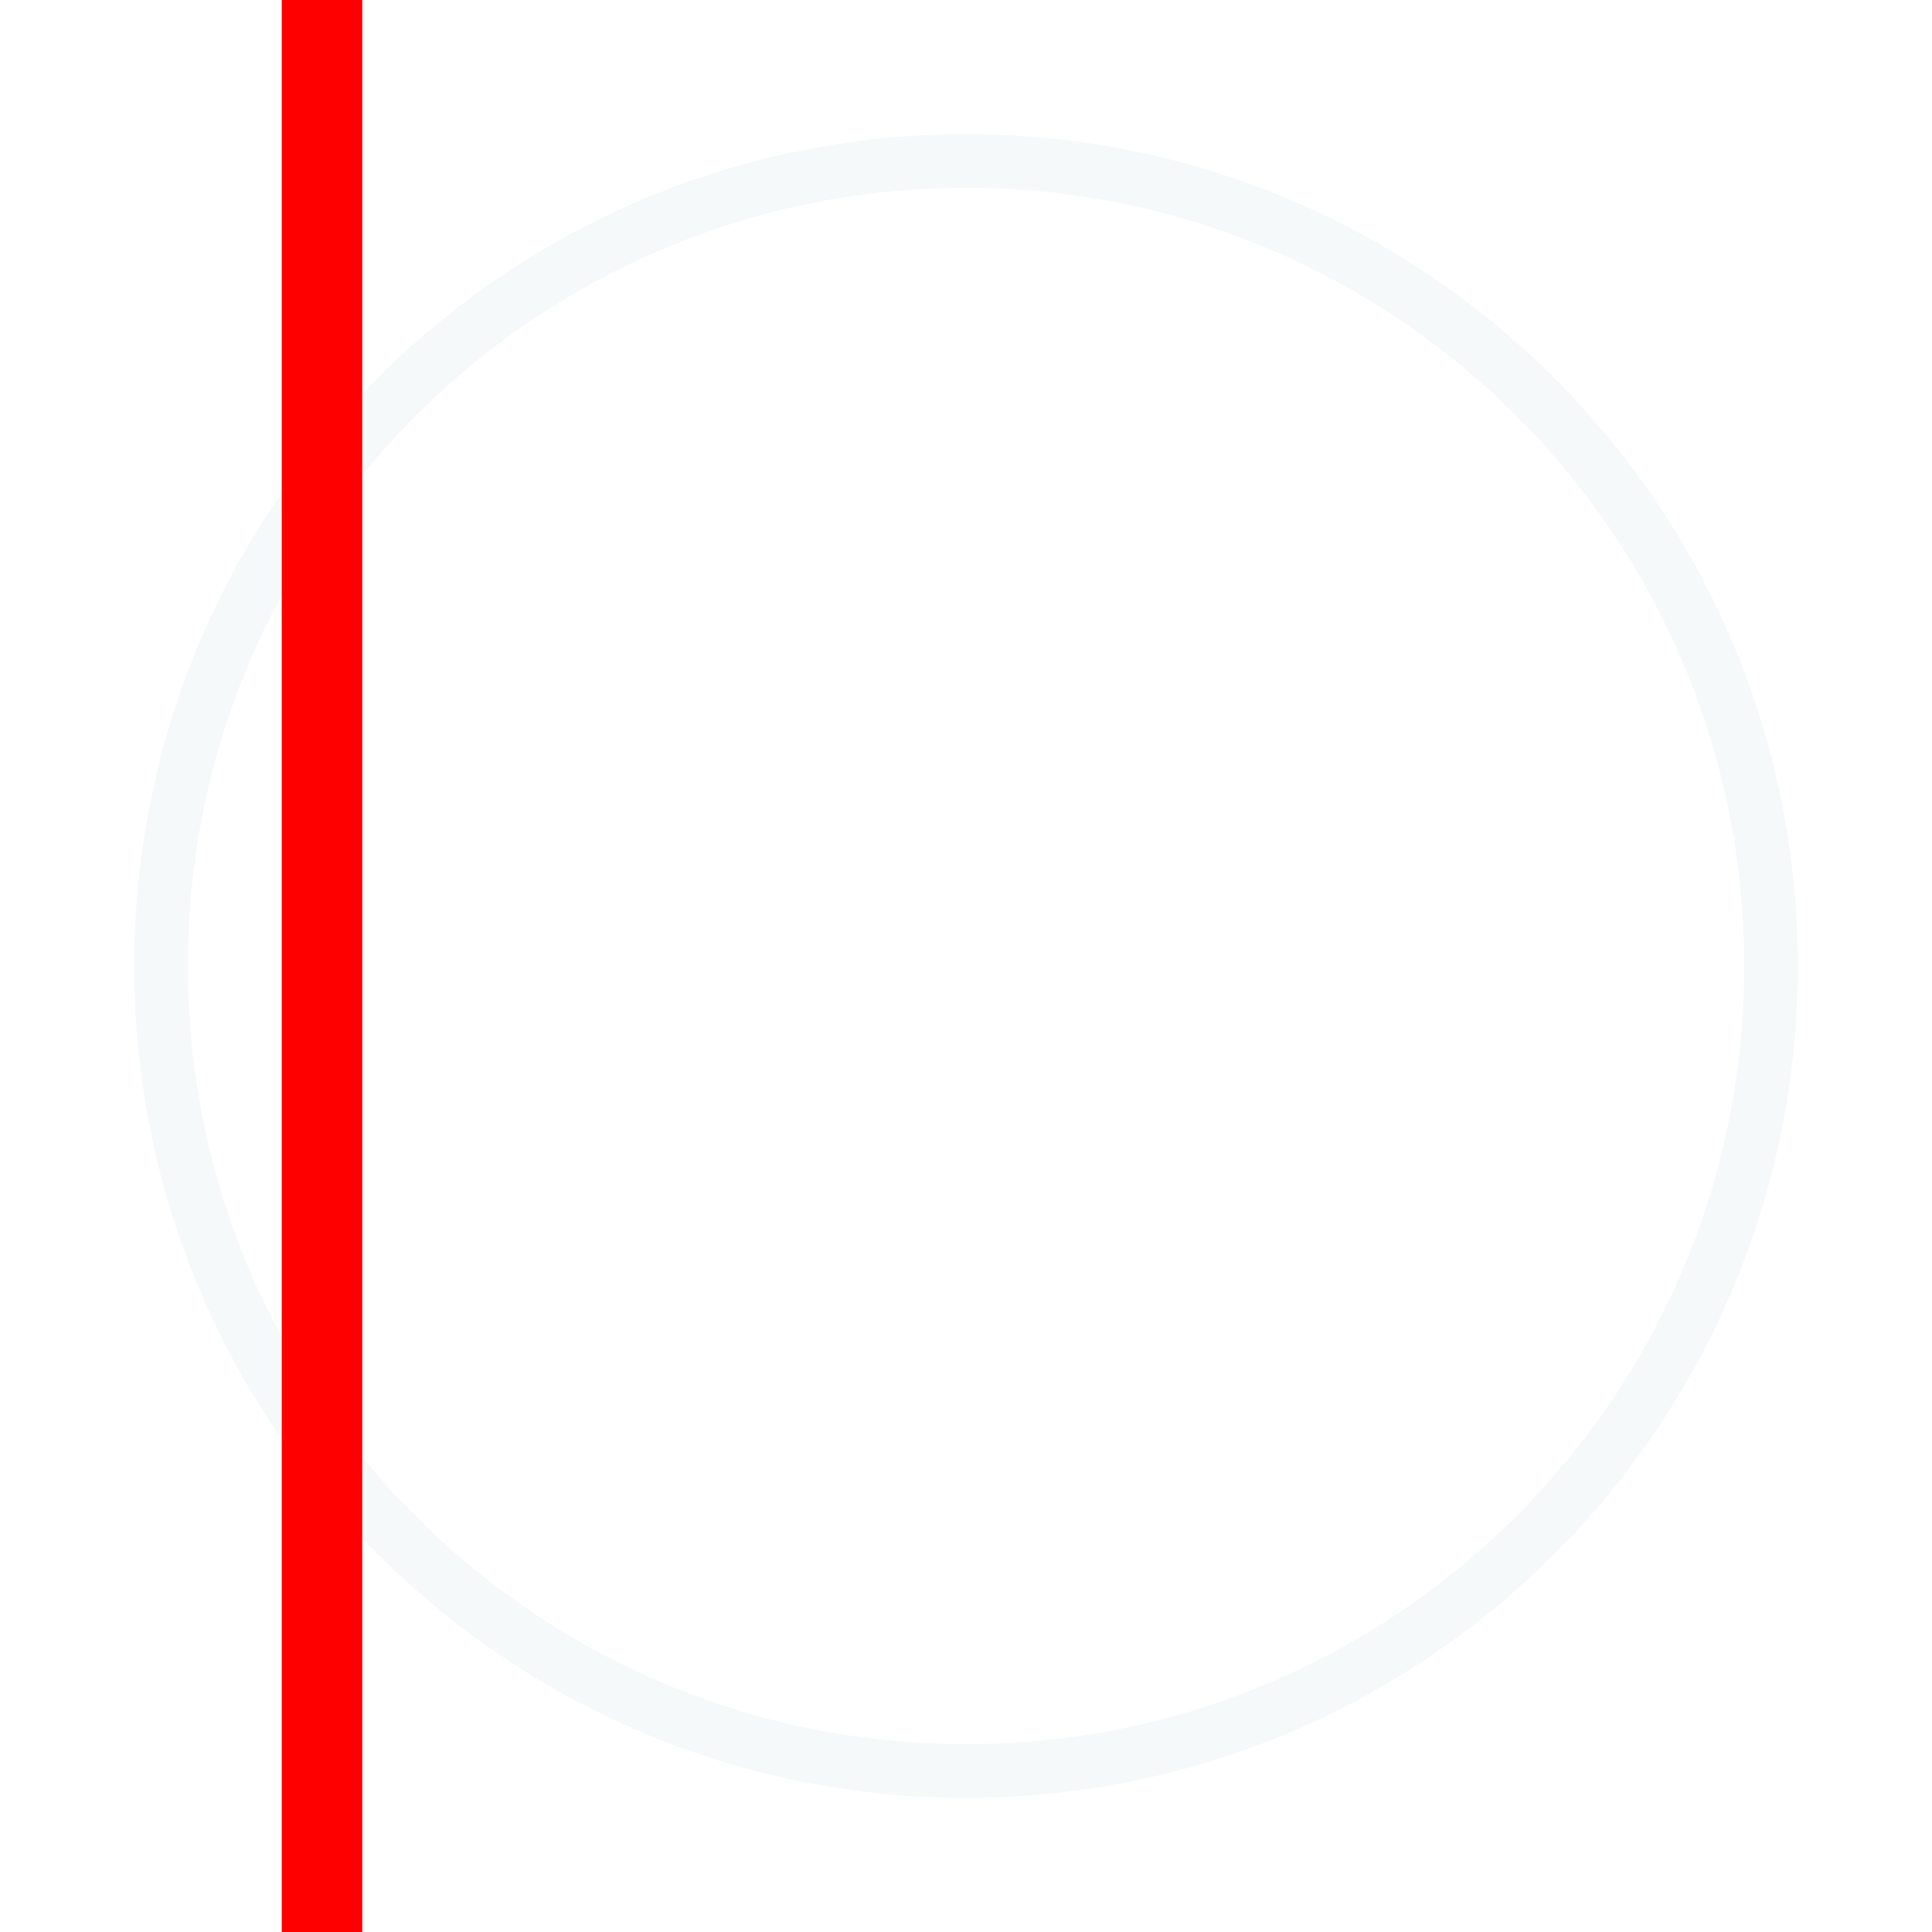
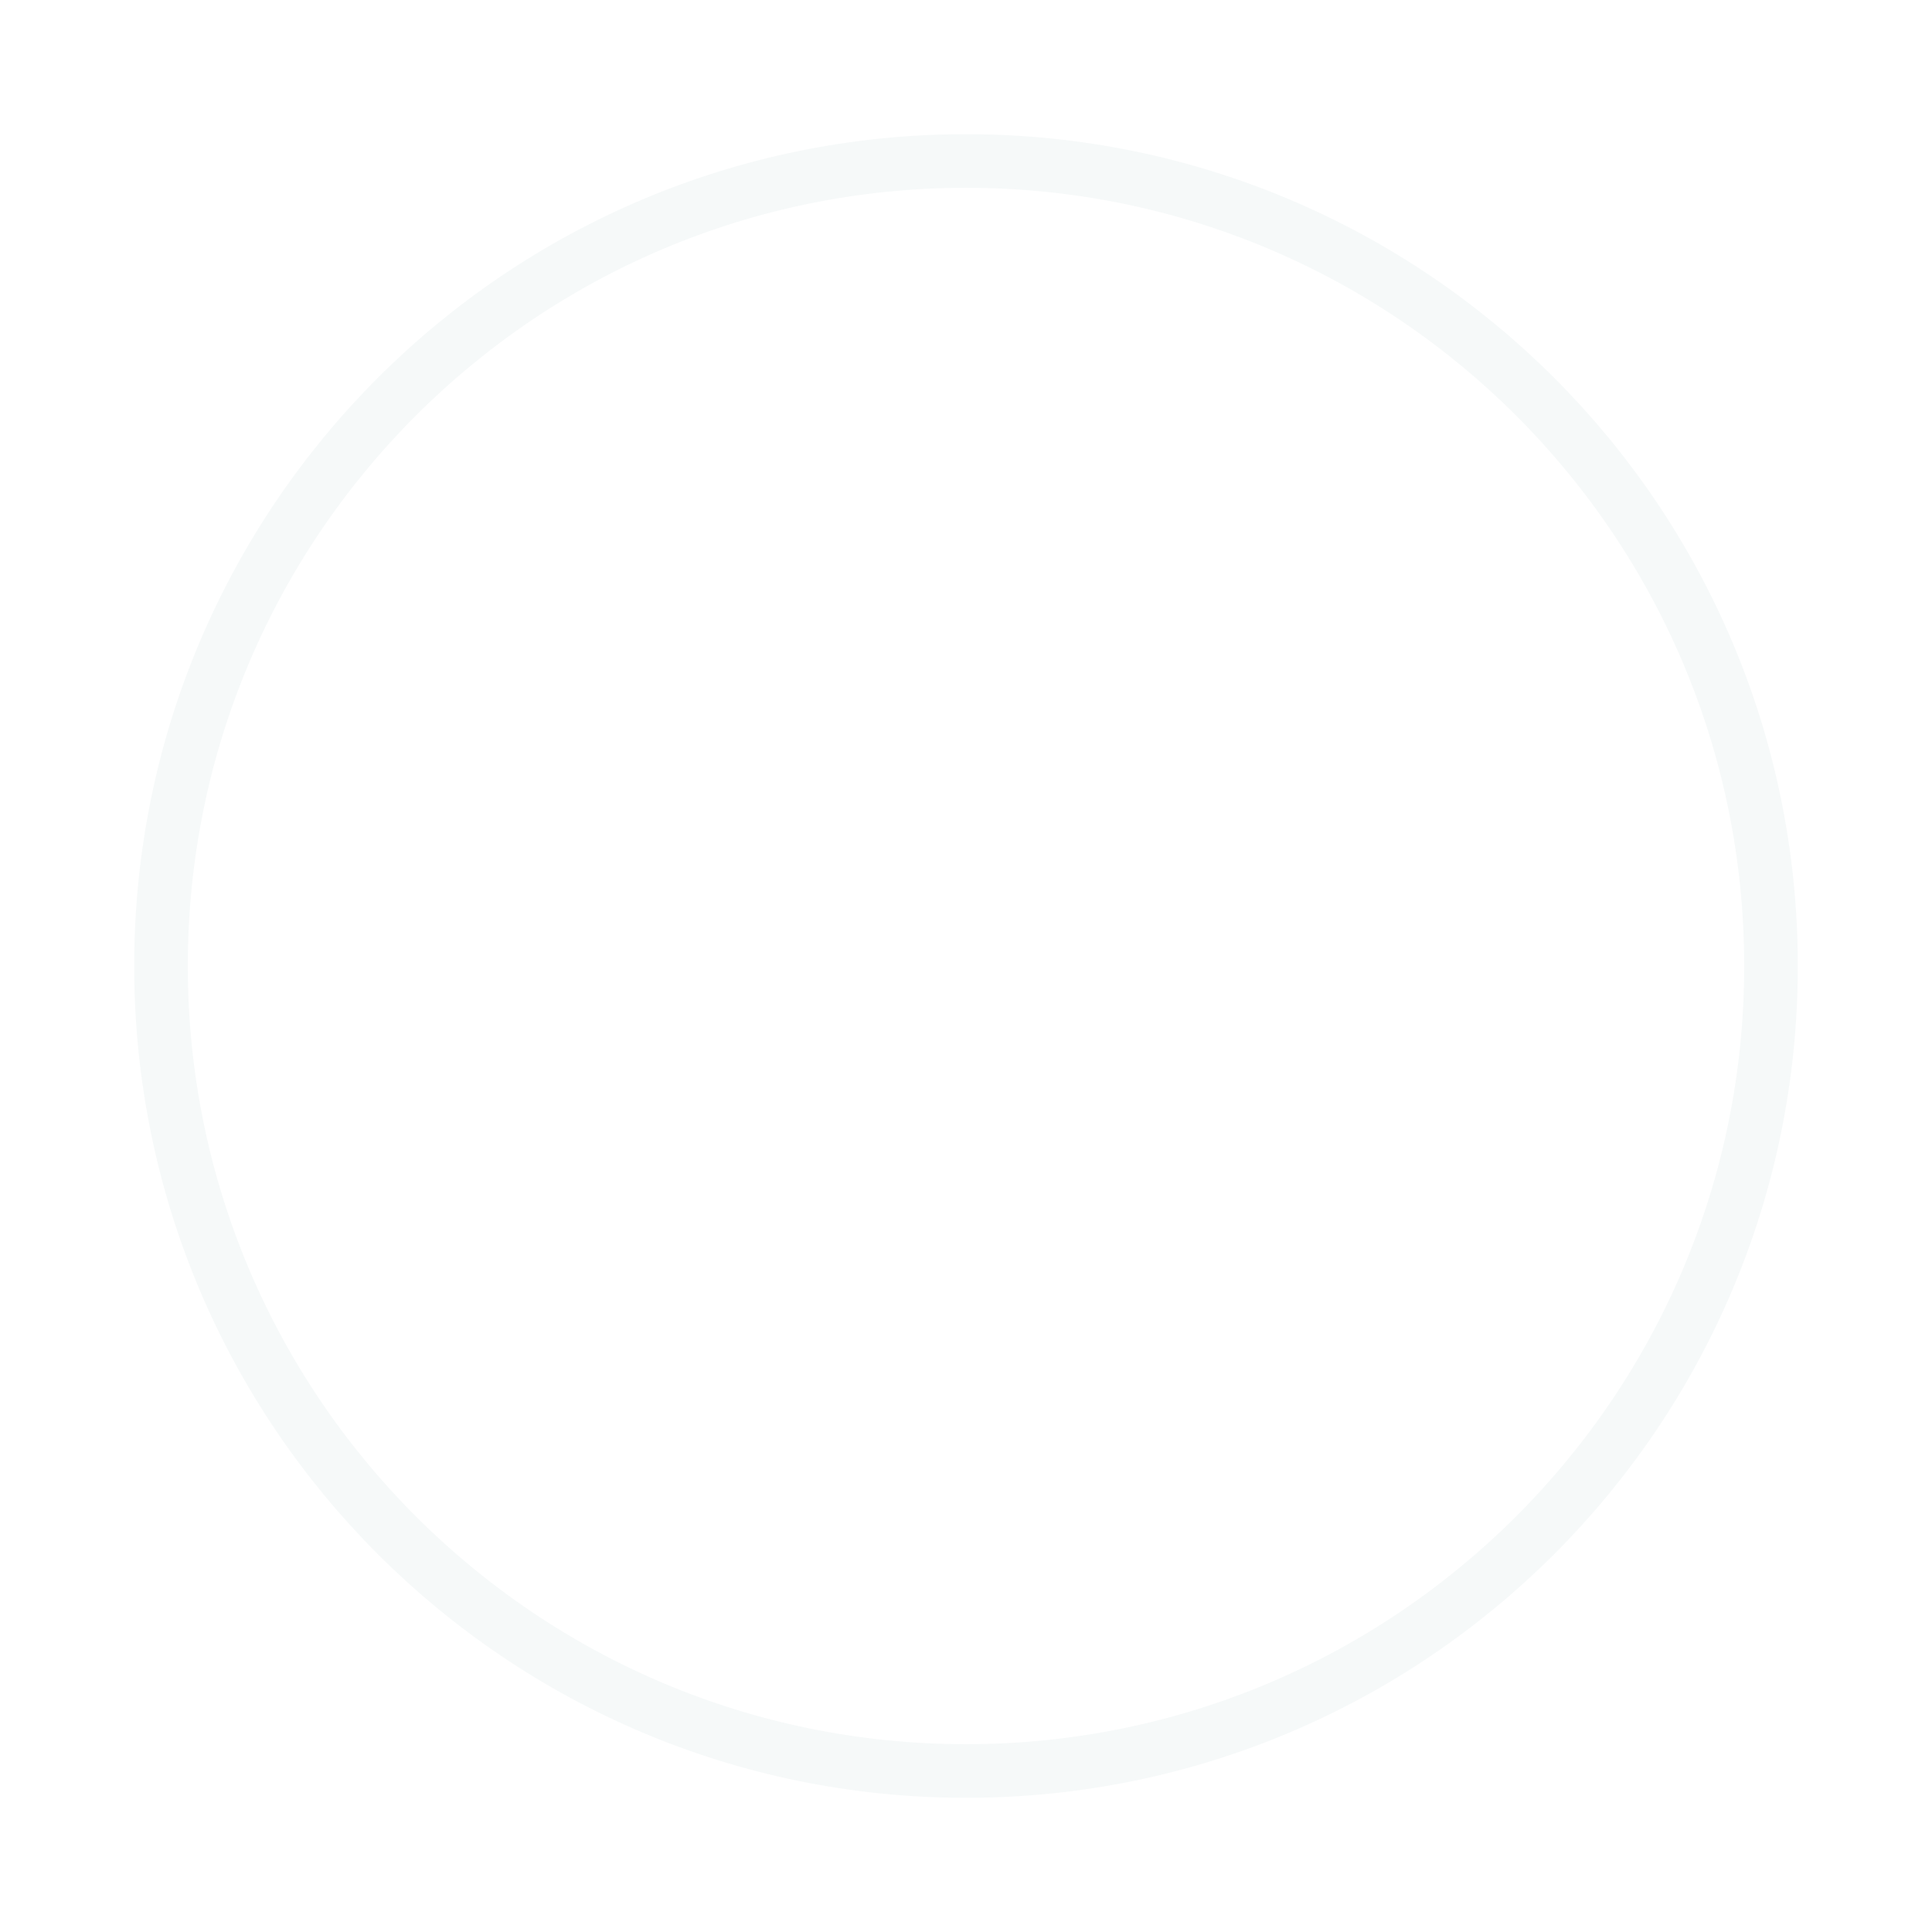
<svg xmlns="http://www.w3.org/2000/svg" version="1.1" id="Layer_1" x="0px" y="0px" viewBox="0 0 24 24" style="enable-background:new 0 0 24 24;" xml:space="preserve">
  <g>
    <circle stroke="#f6f9f9" stroke-width="0.666" fill="transparent" cx="12" cy="12" r="10" />
  </g>
-   <g>
-     <path stroke="red" d="   M 4,0   L 4,24  " />
-   </g>
+   <g> 
+ 	
+ </g>
  <g> 

</g>
  <clipPath id="inner-circle">
    <circle cx="12" cy="12" r="12" />
  </clipPath>
  <use clip-path="url(#inner-circle)" href="#lett" fill="red" />
</svg>
